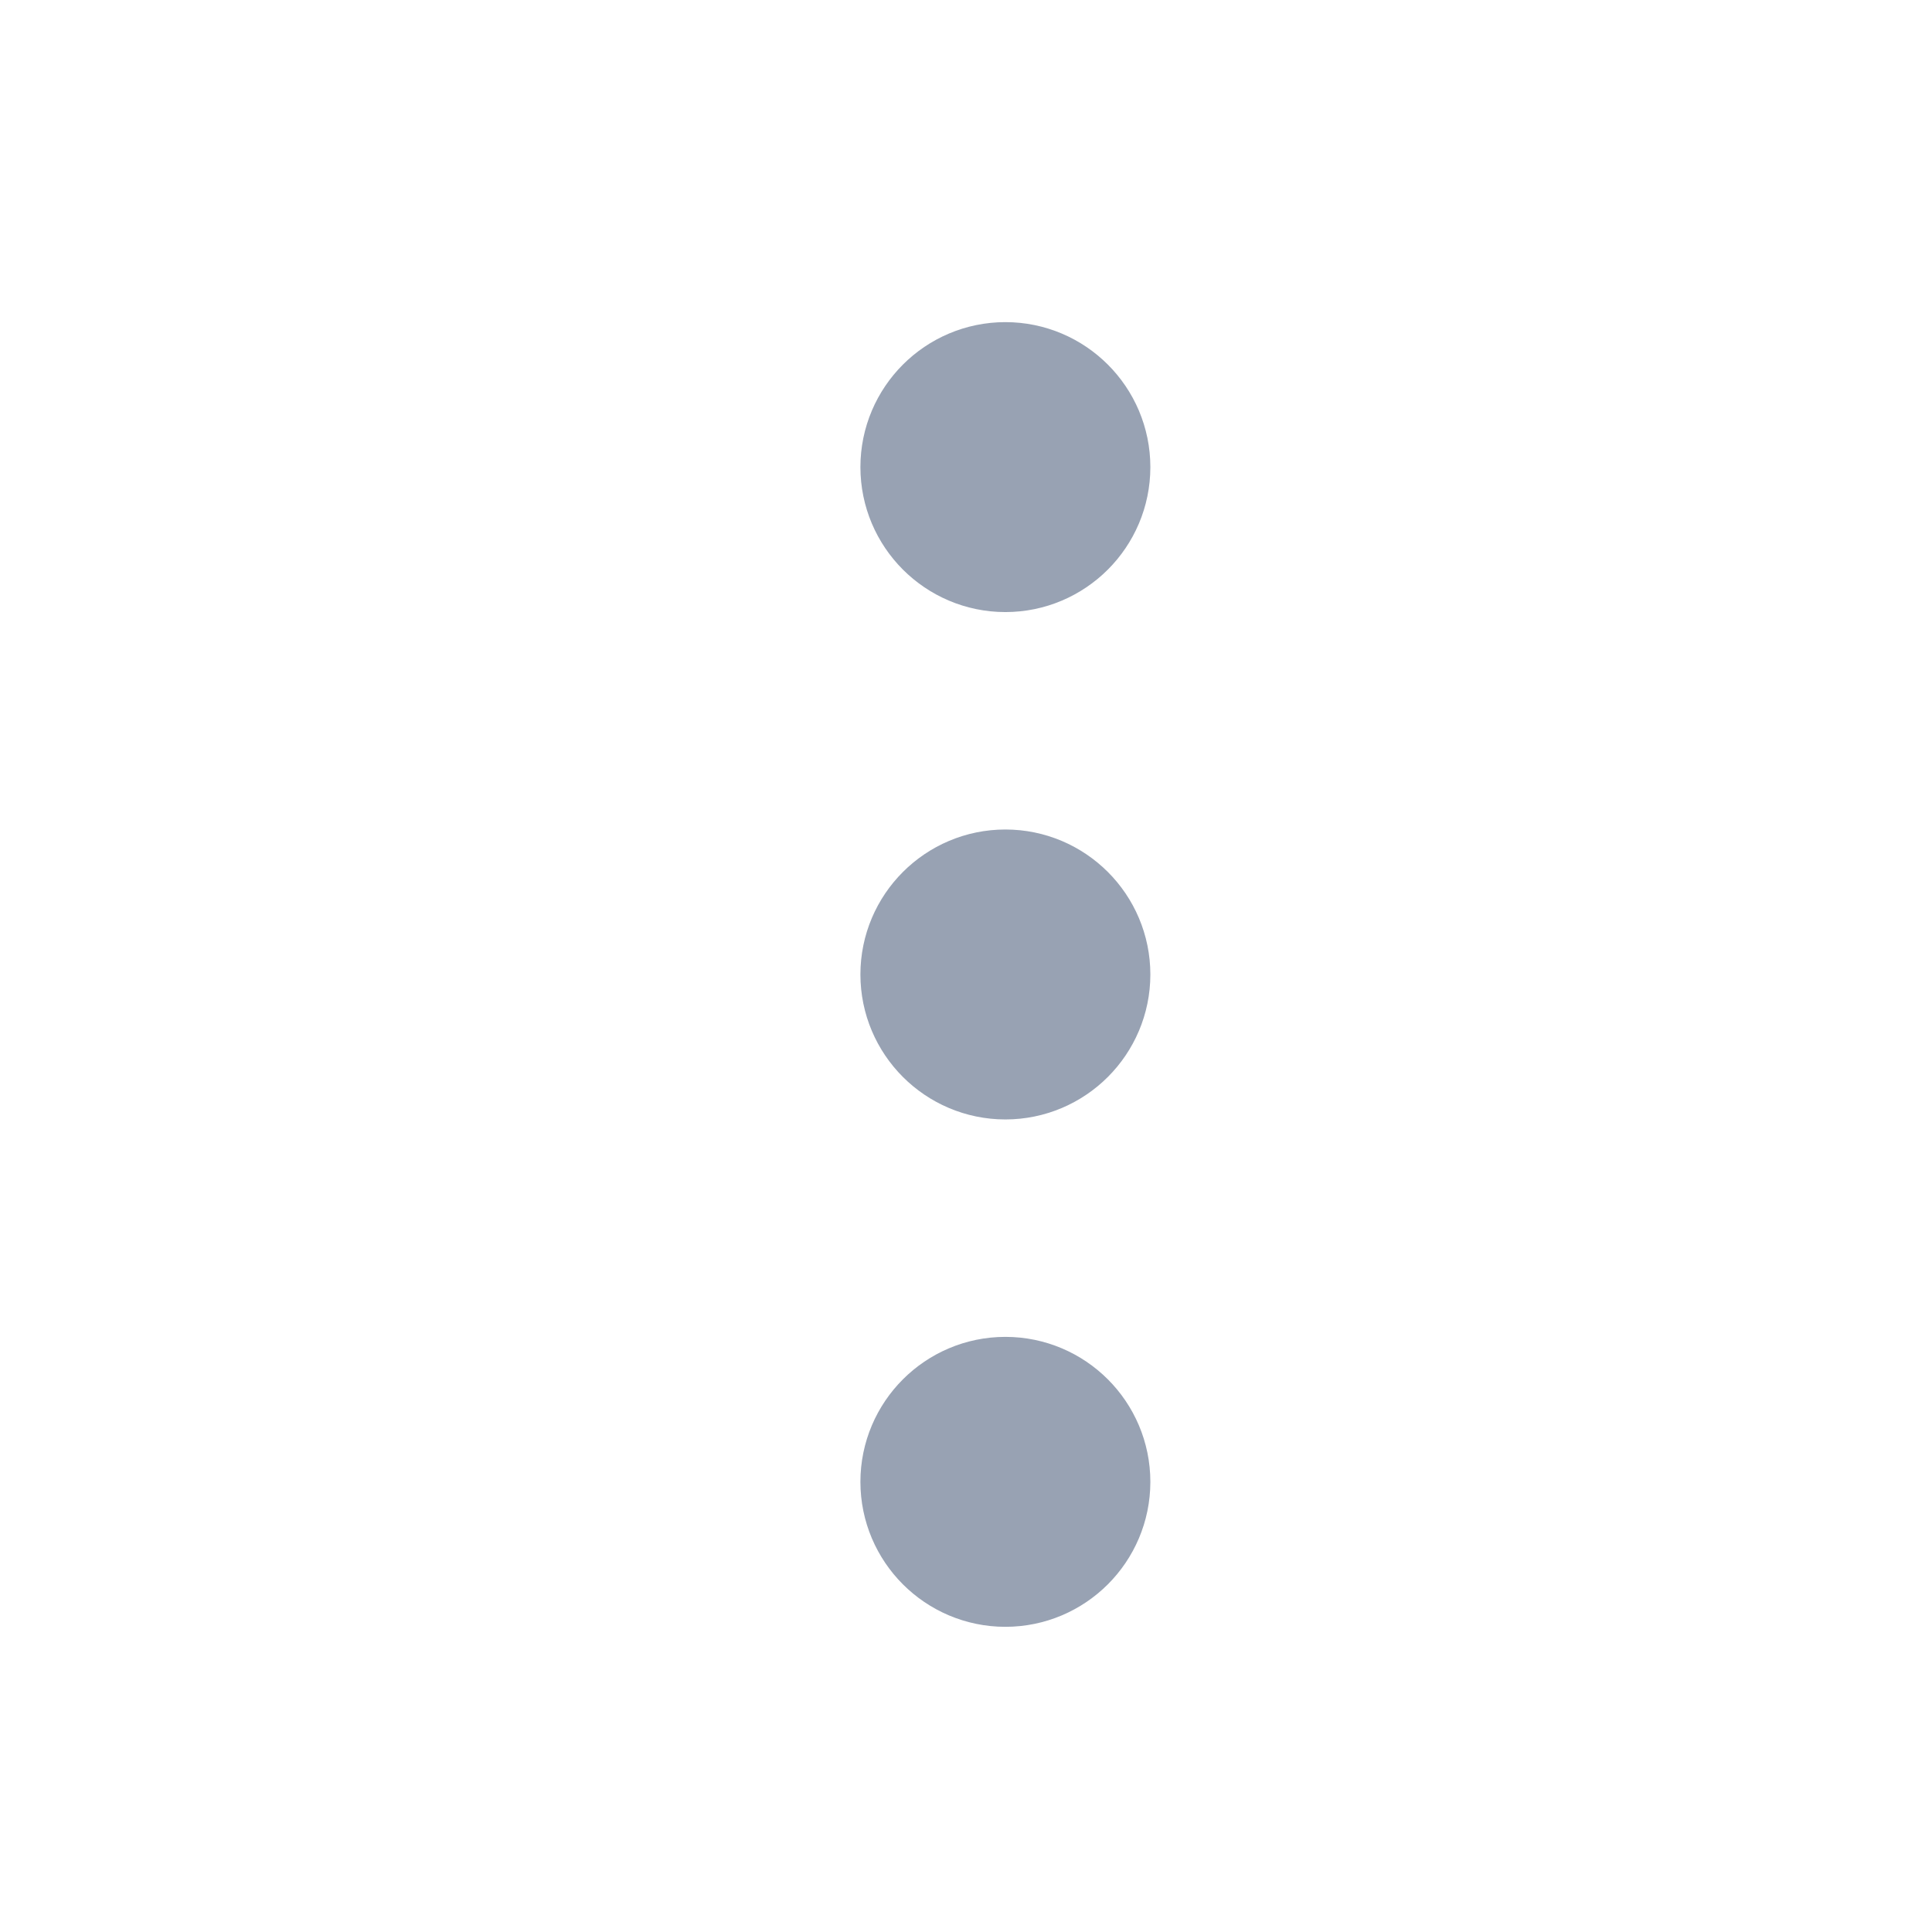
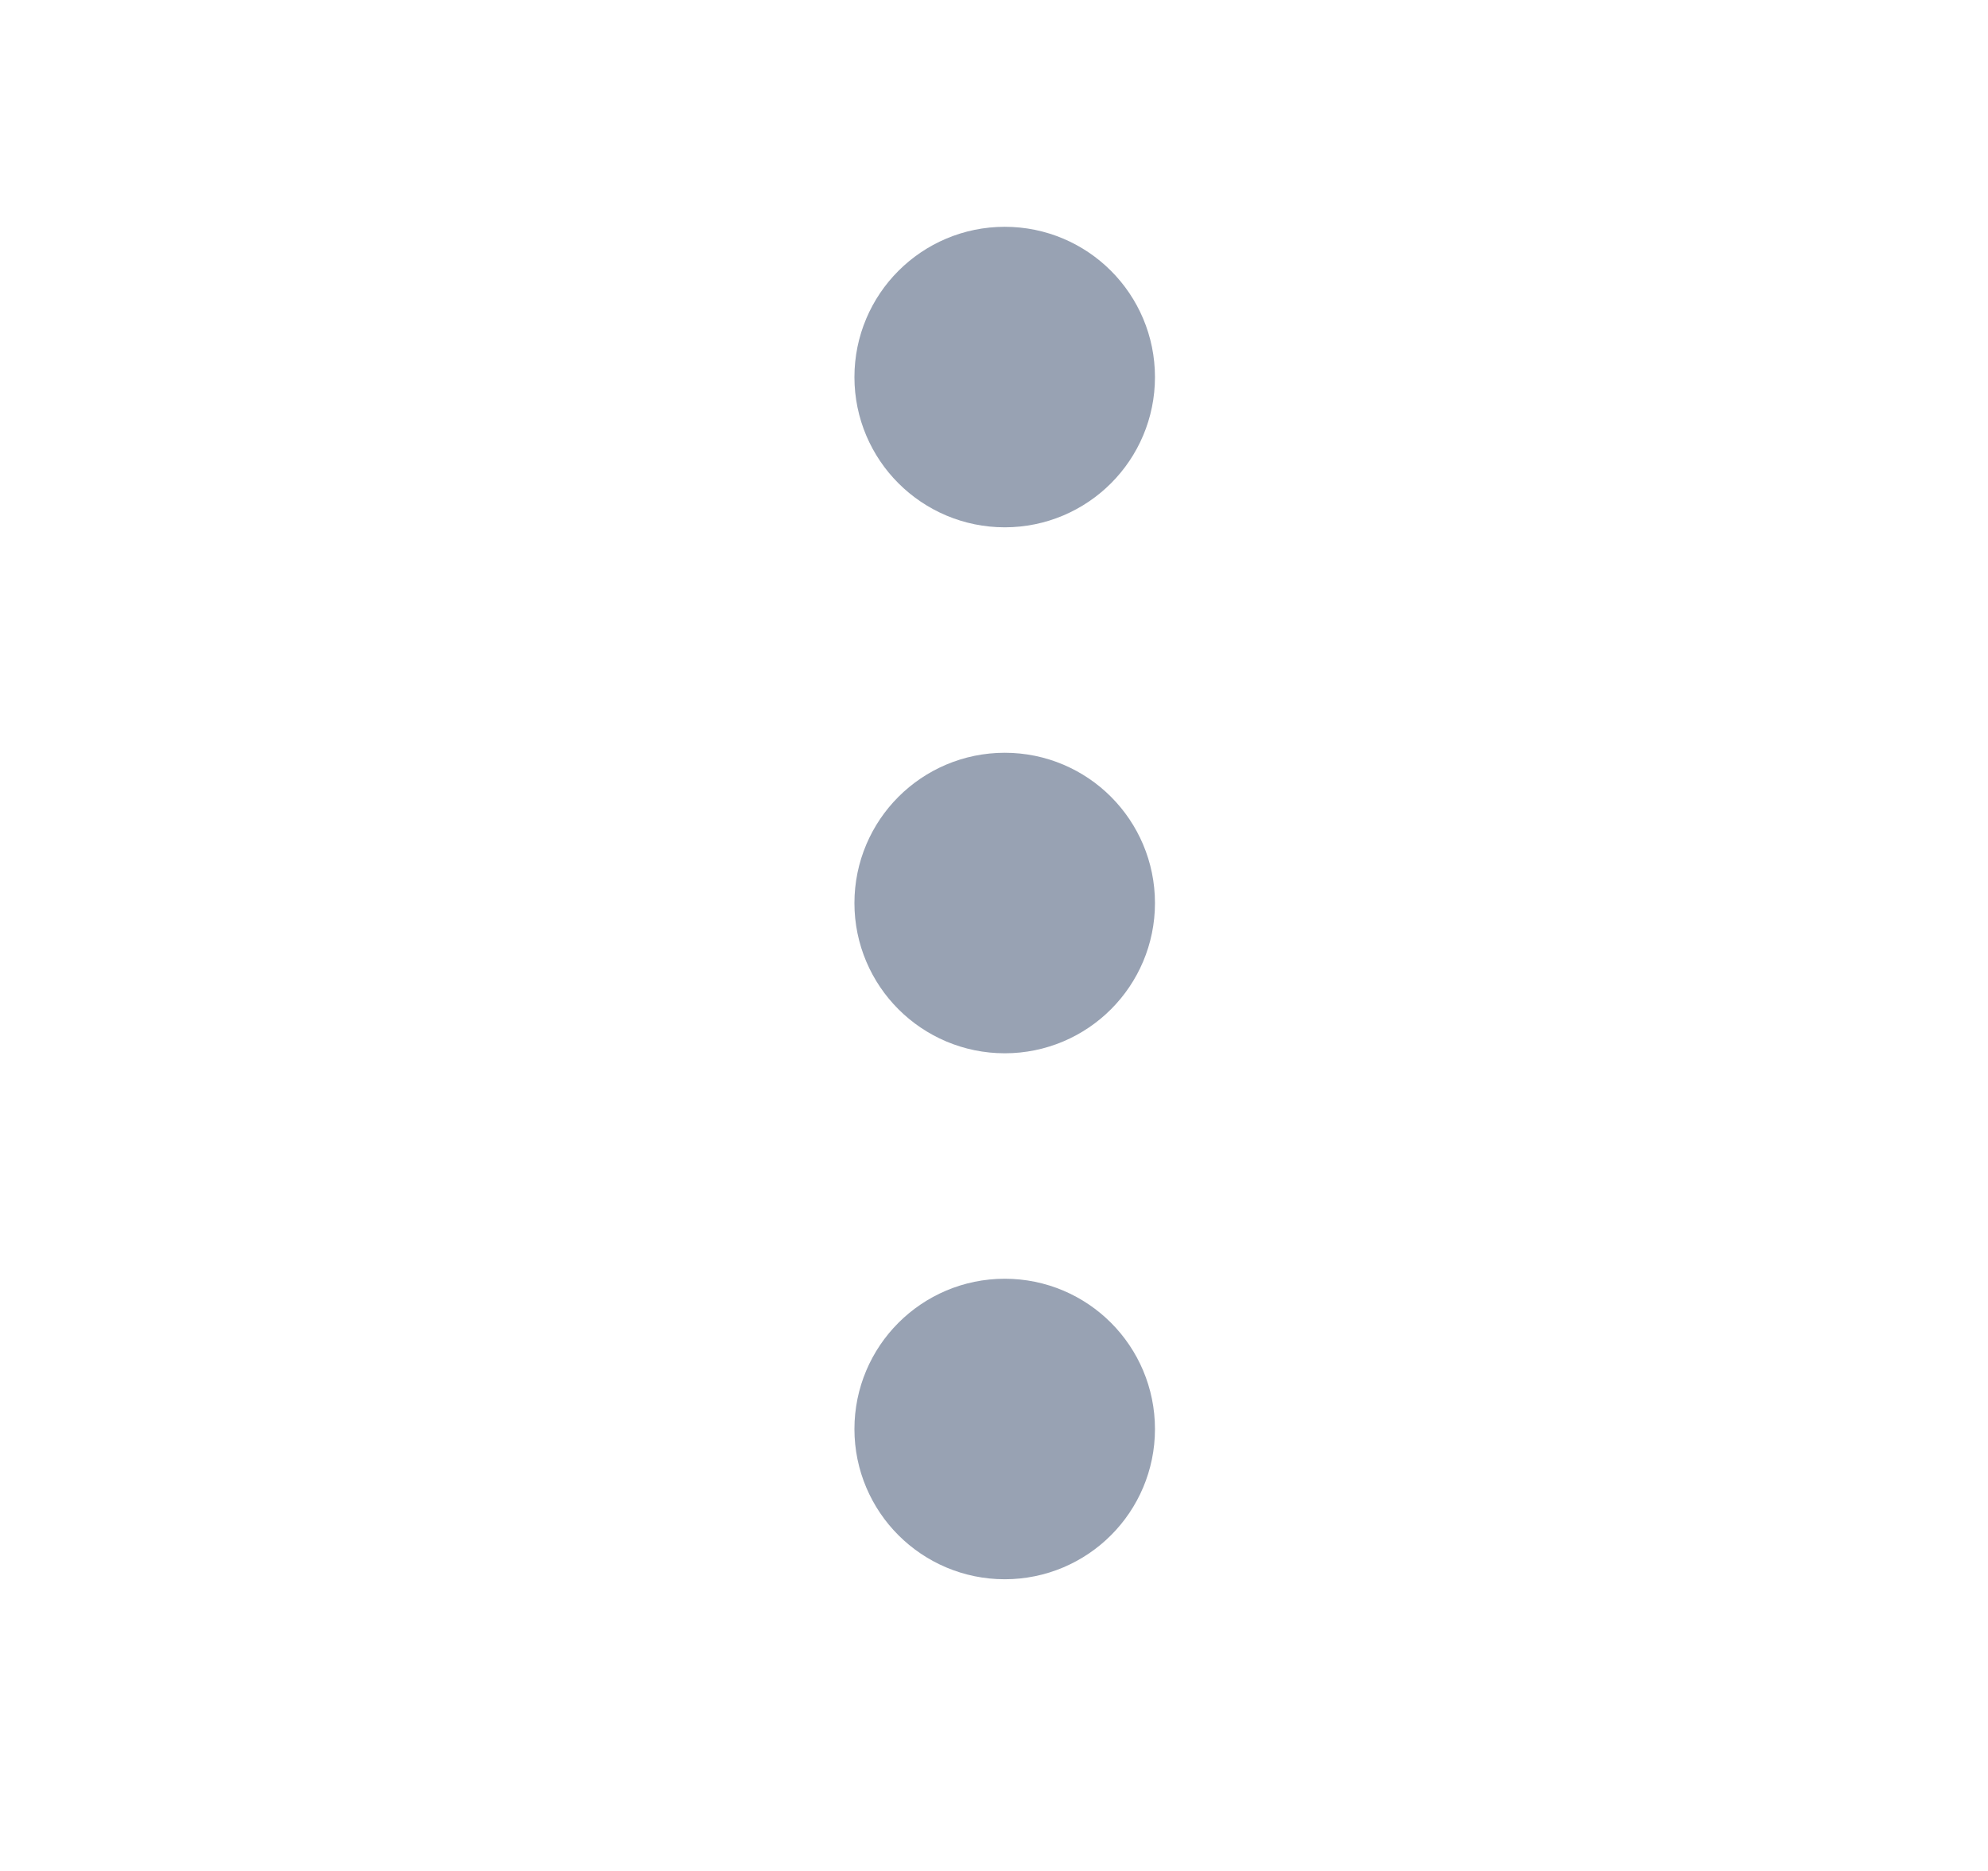
- <svg xmlns="http://www.w3.org/2000/svg" width="13" height="13" viewBox="0 0 13 13" fill="none">
-   <path d="M6.765 7.045C7.034 7.045 7.253 6.826 7.253 6.557C7.253 6.288 7.034 6.069 6.765 6.069C6.496 6.069 6.277 6.288 6.277 6.557C6.277 6.826 6.496 7.045 6.765 7.045Z" stroke="#98A2B3" stroke-width="0.975" stroke-linecap="round" stroke-linejoin="round" />
-   <path d="M6.765 3.631C7.034 3.631 7.253 3.412 7.253 3.143C7.253 2.874 7.034 2.655 6.765 2.655C6.496 2.655 6.277 2.874 6.277 3.143C6.277 3.412 6.496 3.631 6.765 3.631Z" stroke="#98A2B3" stroke-width="0.975" stroke-linecap="round" stroke-linejoin="round" />
-   <path d="M6.765 10.459C7.034 10.459 7.253 10.24 7.253 9.971C7.253 9.702 7.034 9.483 6.765 9.483C6.496 9.483 6.277 9.702 6.277 9.971C6.277 10.24 6.496 10.459 6.765 10.459Z" stroke="#98A2B3" stroke-width="0.975" stroke-linecap="round" stroke-linejoin="round" />
+ <svg xmlns="http://www.w3.org/2000/svg" width="17" height="16" viewBox="0 0 17 16" fill="none">
+   <path d="M8.592 8.365C8.947 8.365 9.234 8.077 9.234 7.723C9.234 7.368 8.947 7.08 8.592 7.08C8.237 7.08 7.949 7.368 7.949 7.723C7.949 8.077 8.237 8.365 8.592 8.365Z" stroke="#98A2B3" stroke-width="1.285" stroke-linecap="round" stroke-linejoin="round" />
+   <path d="M8.592 3.867C8.947 3.867 9.234 3.579 9.234 3.225C9.234 2.87 8.947 2.582 8.592 2.582C8.237 2.582 7.949 2.87 7.949 3.225C7.949 3.579 8.237 3.867 8.592 3.867Z" stroke="#98A2B3" stroke-width="1.285" stroke-linecap="round" stroke-linejoin="round" />
+   <path d="M8.592 12.863C8.947 12.863 9.234 12.575 9.234 12.221C9.234 11.866 8.947 11.578 8.592 11.578C8.237 11.578 7.949 11.866 7.949 12.221C7.949 12.575 8.237 12.863 8.592 12.863Z" stroke="#98A2B3" stroke-width="1.285" stroke-linecap="round" stroke-linejoin="round" />
</svg>
